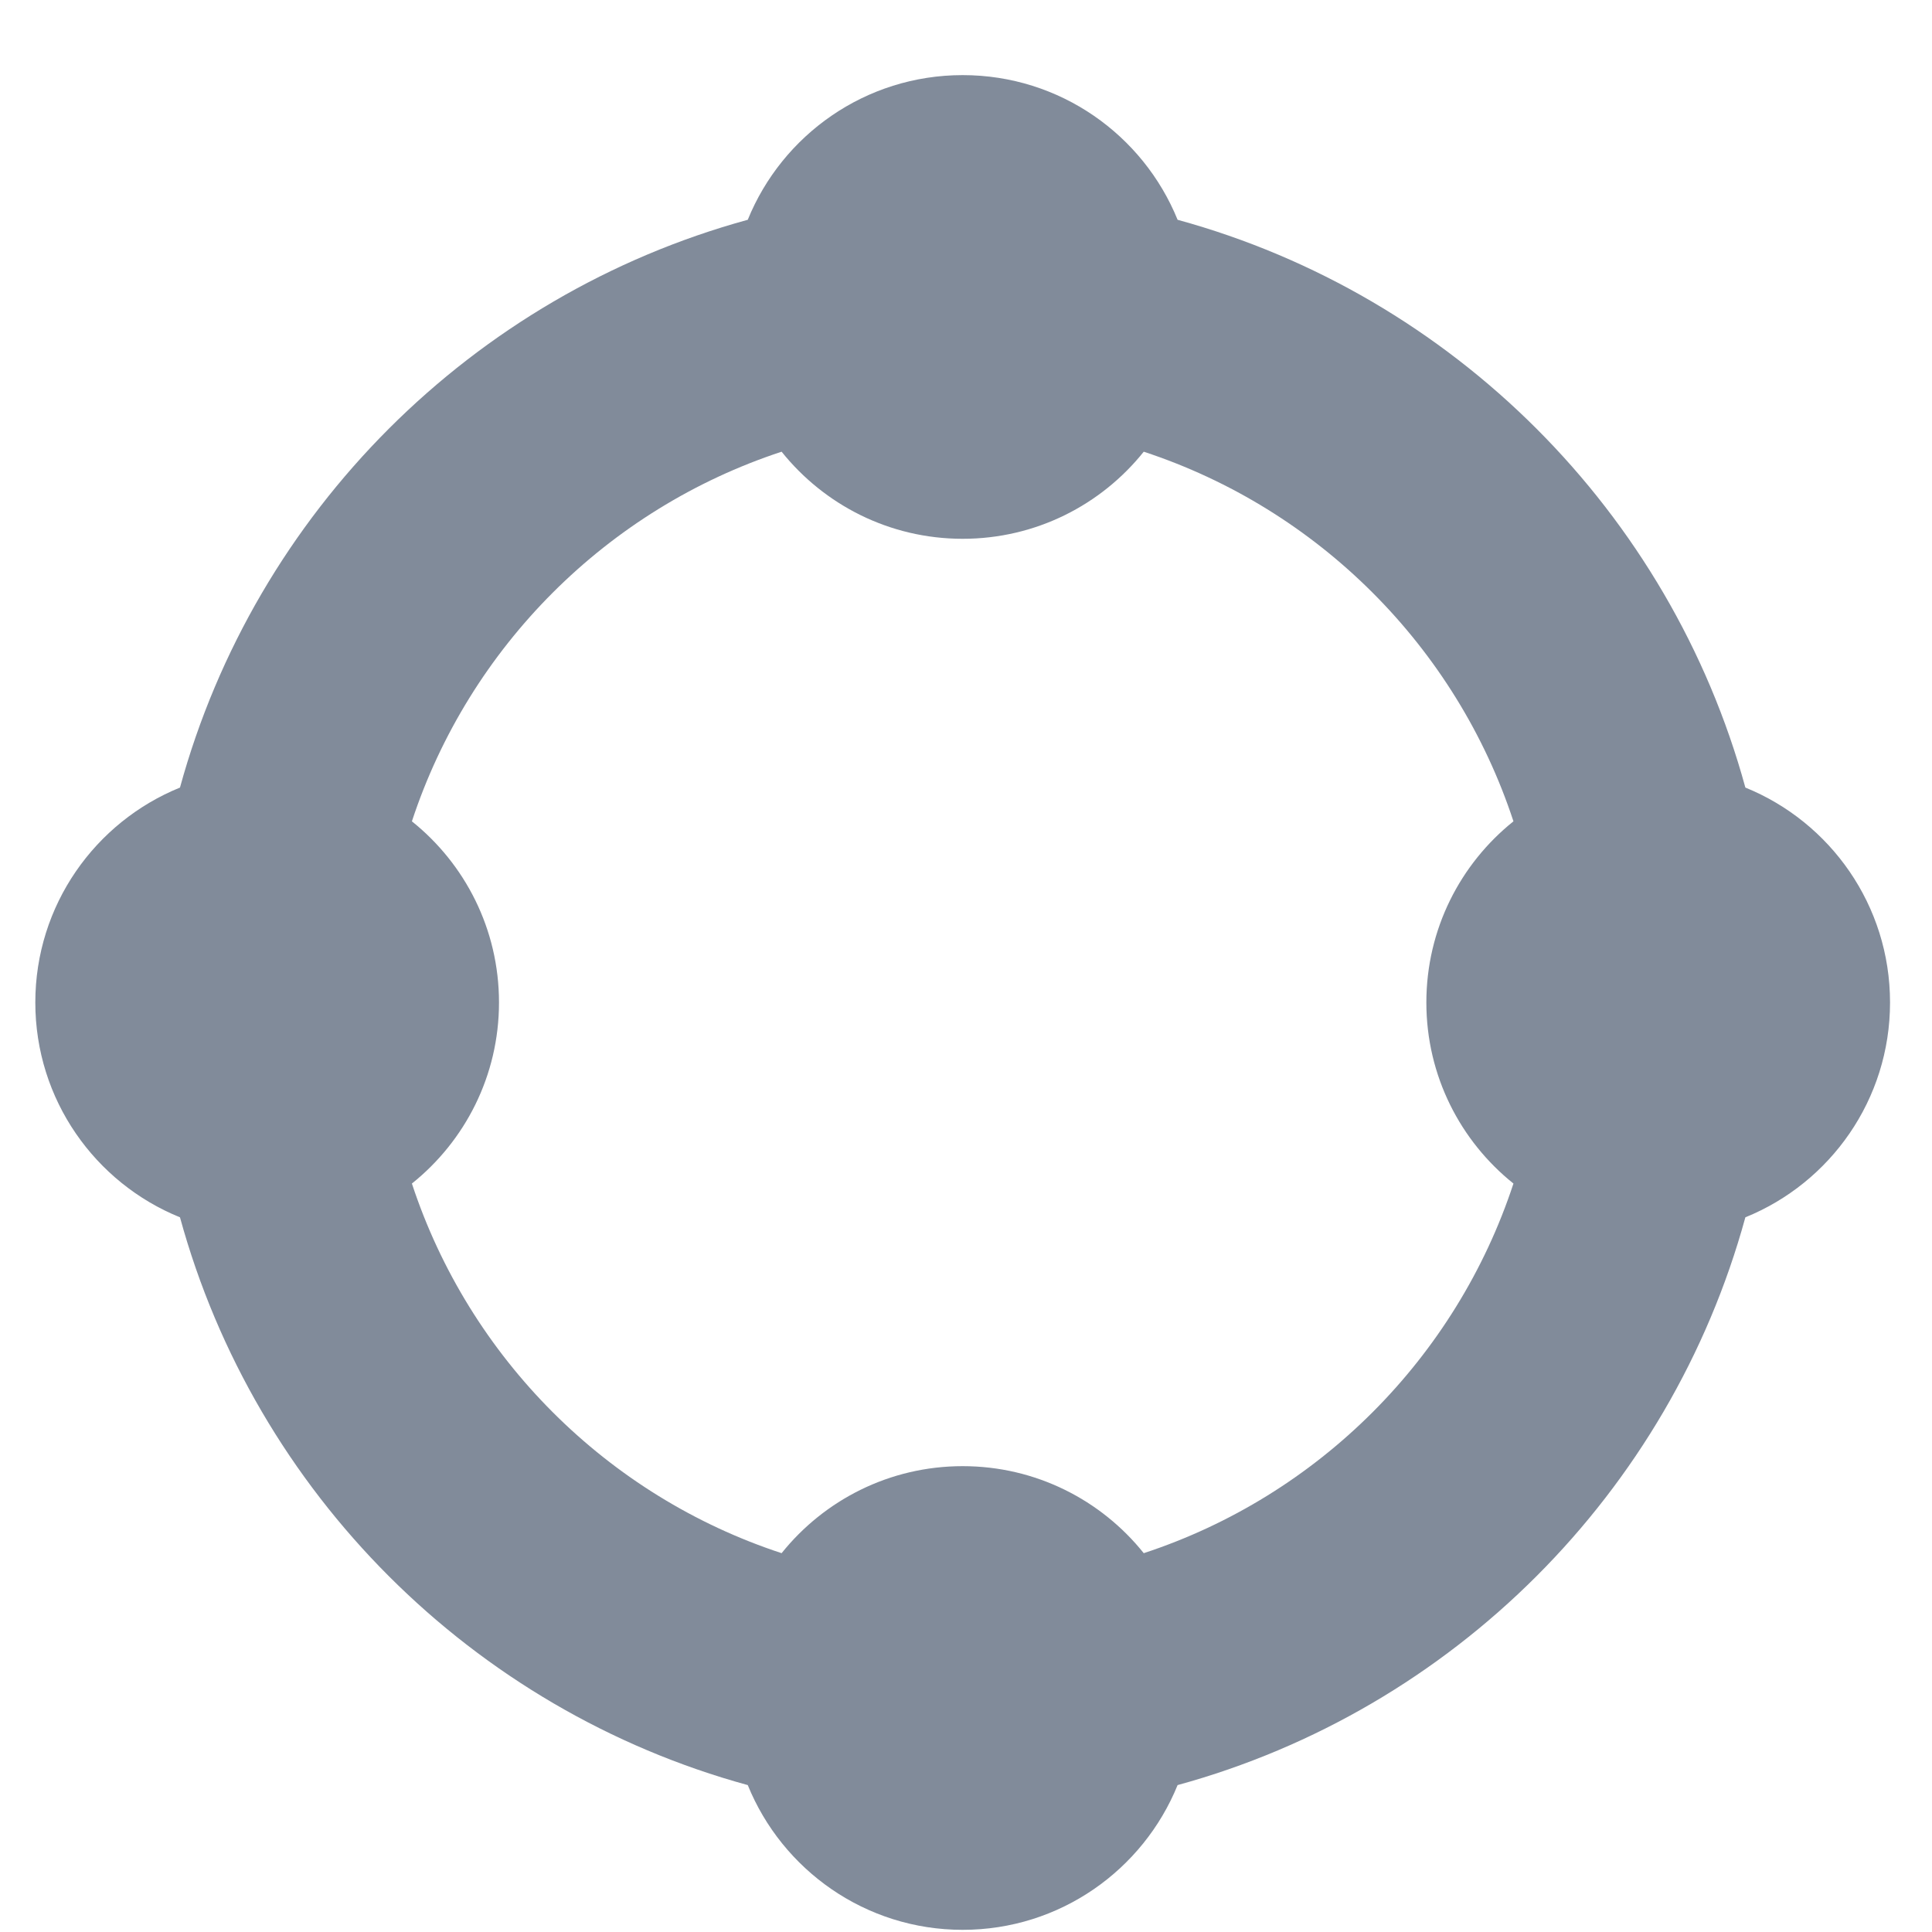
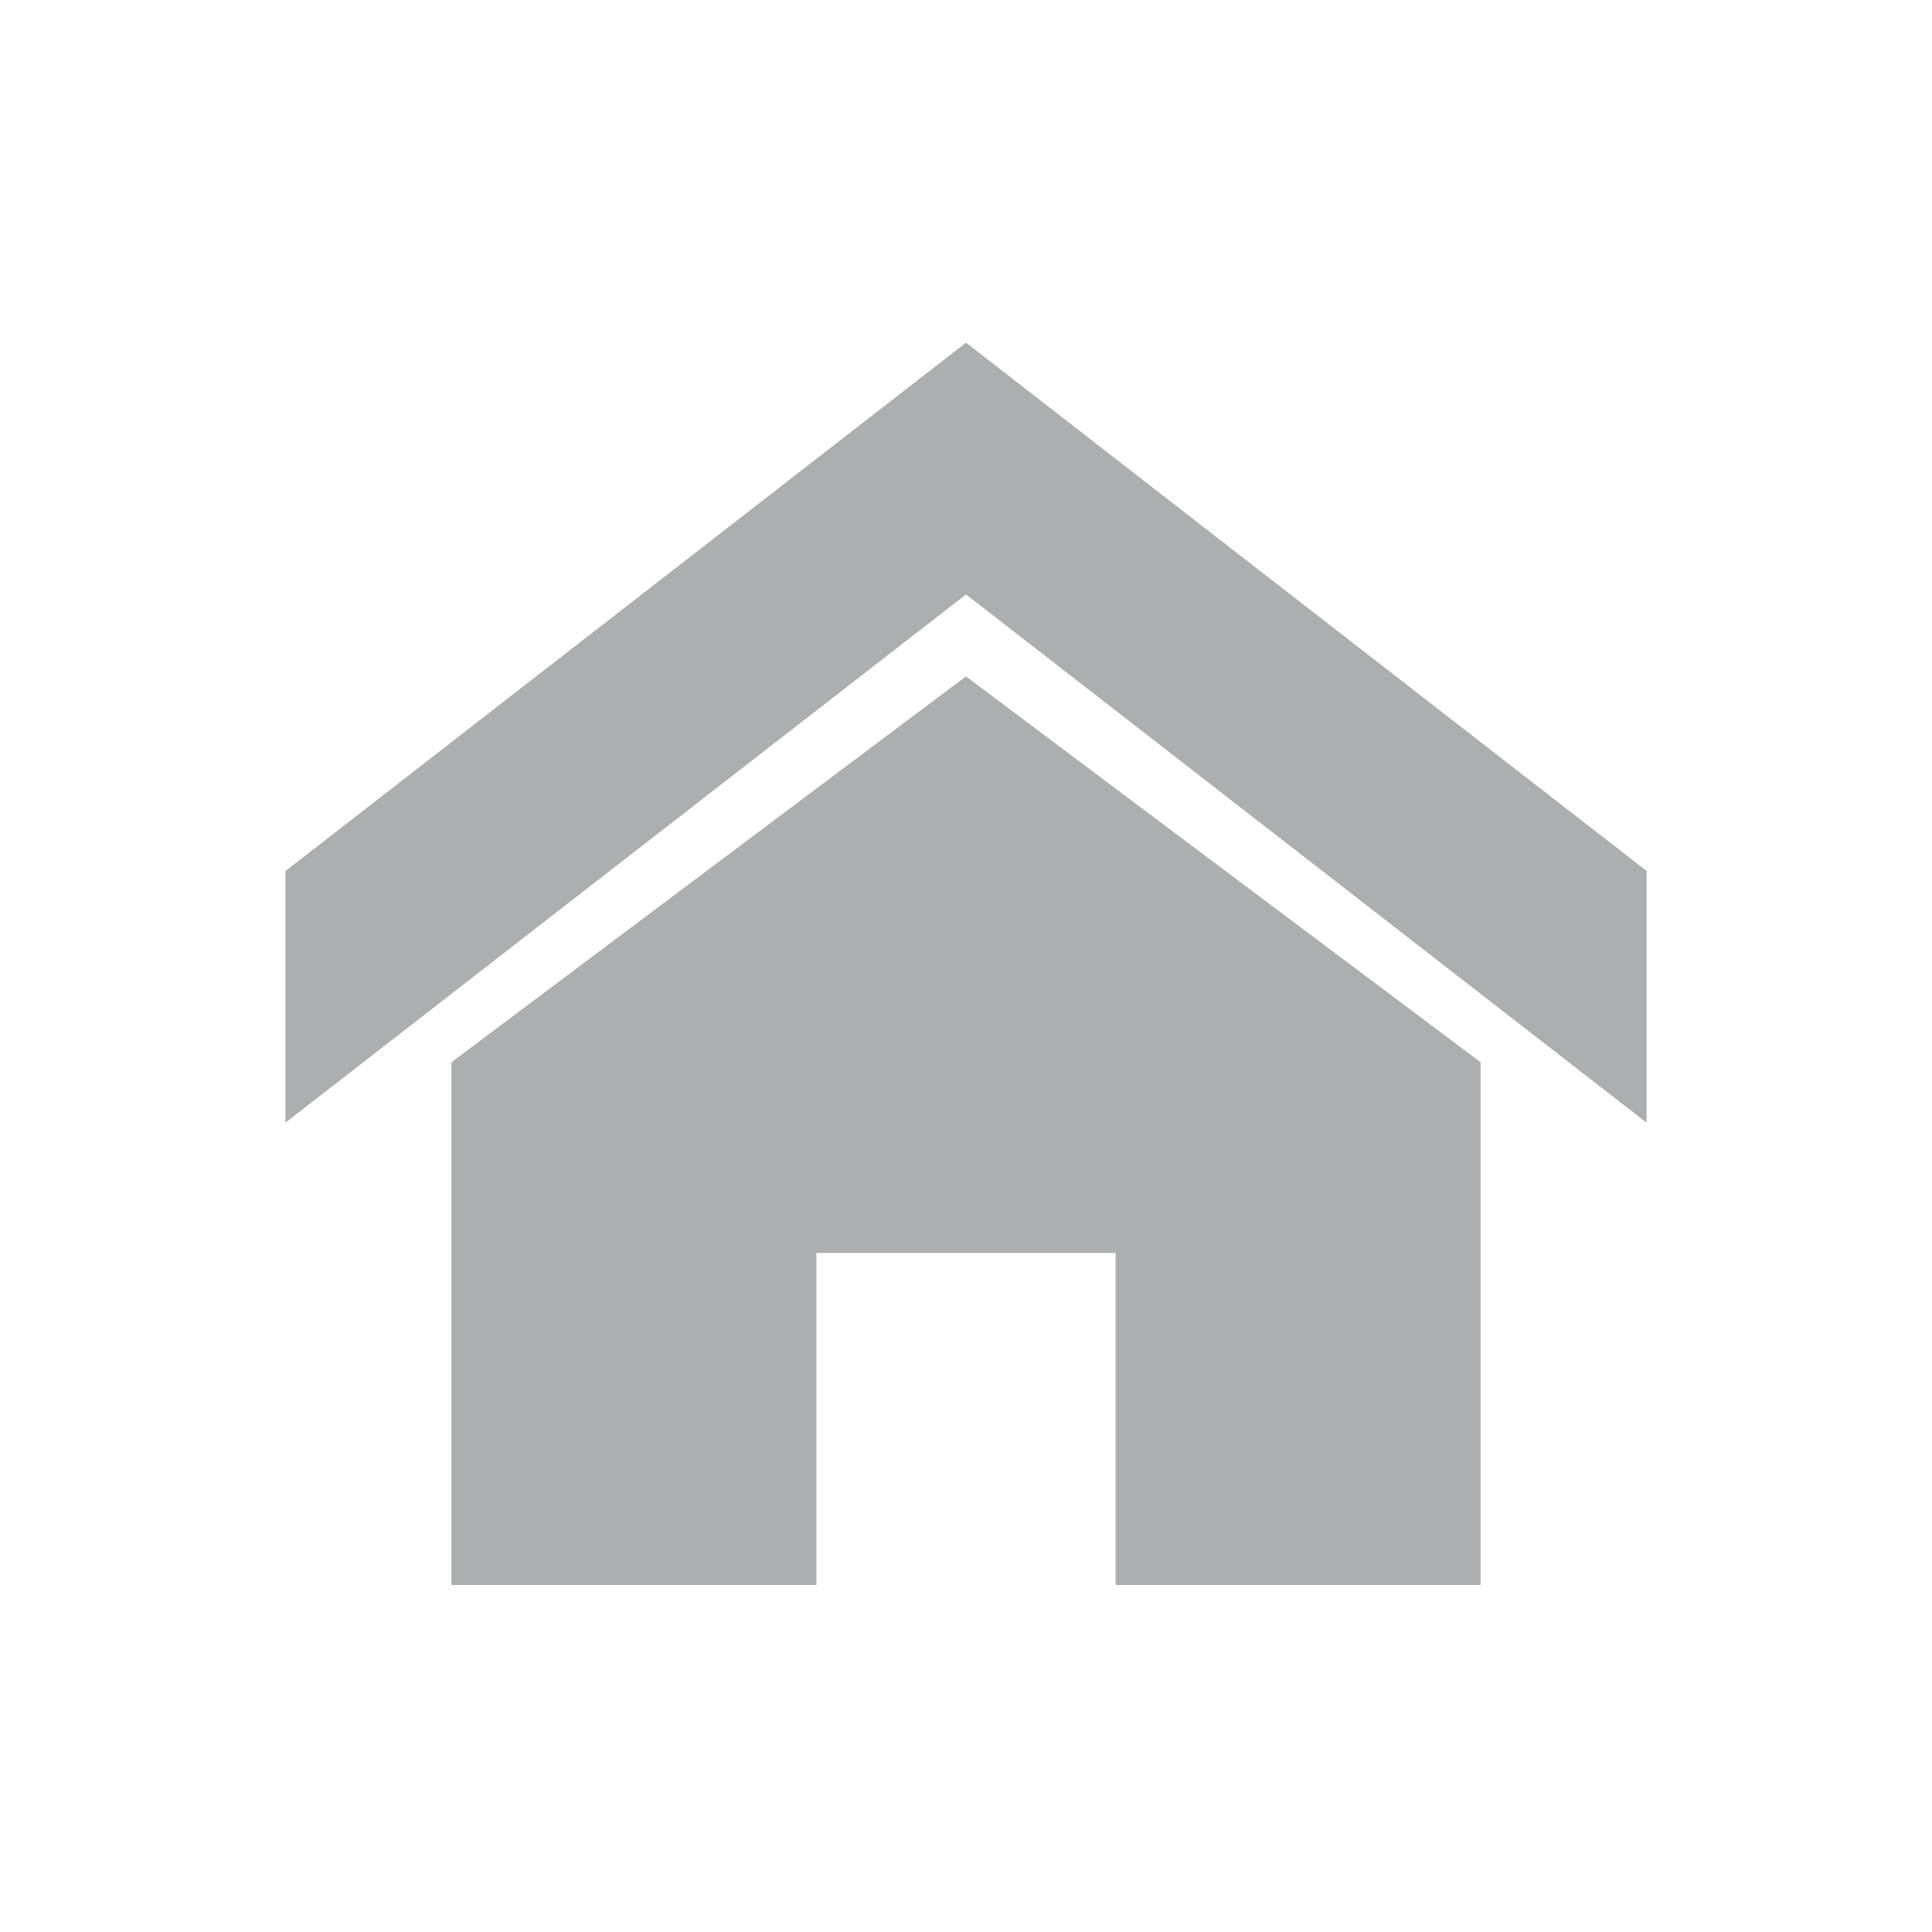
- <svg xmlns="http://www.w3.org/2000/svg" width="25" height="25" viewBox="0 0 25 25" fill="none">
-   <path fill-rule="evenodd" clip-rule="evenodd" d="M22.585 10.191C21.609 6.627 18.802 3.82 15.238 2.844C14.792 1.746 13.715 0.972 12.457 0.972C11.199 0.972 10.122 1.746 9.676 2.844C6.112 3.82 3.305 6.627 2.329 10.191C1.231 10.637 0.457 11.714 0.457 12.972C0.457 14.23 1.231 15.307 2.329 15.752C3.305 19.316 6.112 22.123 9.676 23.099C10.122 24.197 11.199 24.972 12.457 24.972C13.715 24.972 14.792 24.197 15.238 23.099C18.802 22.123 21.609 19.316 22.585 15.752C23.683 15.307 24.457 14.23 24.457 12.972C24.457 11.714 23.683 10.637 22.585 10.191ZM14.8 20.098C17.058 19.357 18.842 17.572 19.584 15.315C18.897 14.765 18.457 13.92 18.457 12.972C18.457 12.024 18.897 11.178 19.584 10.628C18.842 8.371 17.058 6.587 14.8 5.845C14.251 6.532 13.405 6.972 12.457 6.972C11.509 6.972 10.664 6.532 10.114 5.845C7.856 6.587 6.072 8.371 5.33 10.628C6.017 11.178 6.457 12.024 6.457 12.972C6.457 13.92 6.017 14.765 5.33 15.315C6.072 17.572 7.856 19.357 10.114 20.098C10.664 19.412 11.509 18.972 12.457 18.972C13.405 18.972 14.251 19.412 14.8 20.098Z" fill="#818B9A" />
+ <svg xmlns="http://www.w3.org/2000/svg" fill="#acaeaf" width="256px" height="256px" viewBox="0 0 32 32" stroke="#acaeaf" stroke-width="0.544">
+   <g id="SVGRepo_bgCarrier" stroke-width="0" />
+   <g id="SVGRepo_tracerCarrier" stroke-linecap="round" stroke-linejoin="round" />
+   <g id="SVGRepo_iconCarrier">
+     <path d="M27 18.039L16 9.501 5 18.039V14.56l11-8.54 11 8.538v3.481zm-2.75-.31v8.251h-5.5v-5.5h-5.5v5.5h-5.5v-8.25L16 11.543l8.25 6.186z" />
+   </g>
</svg>
